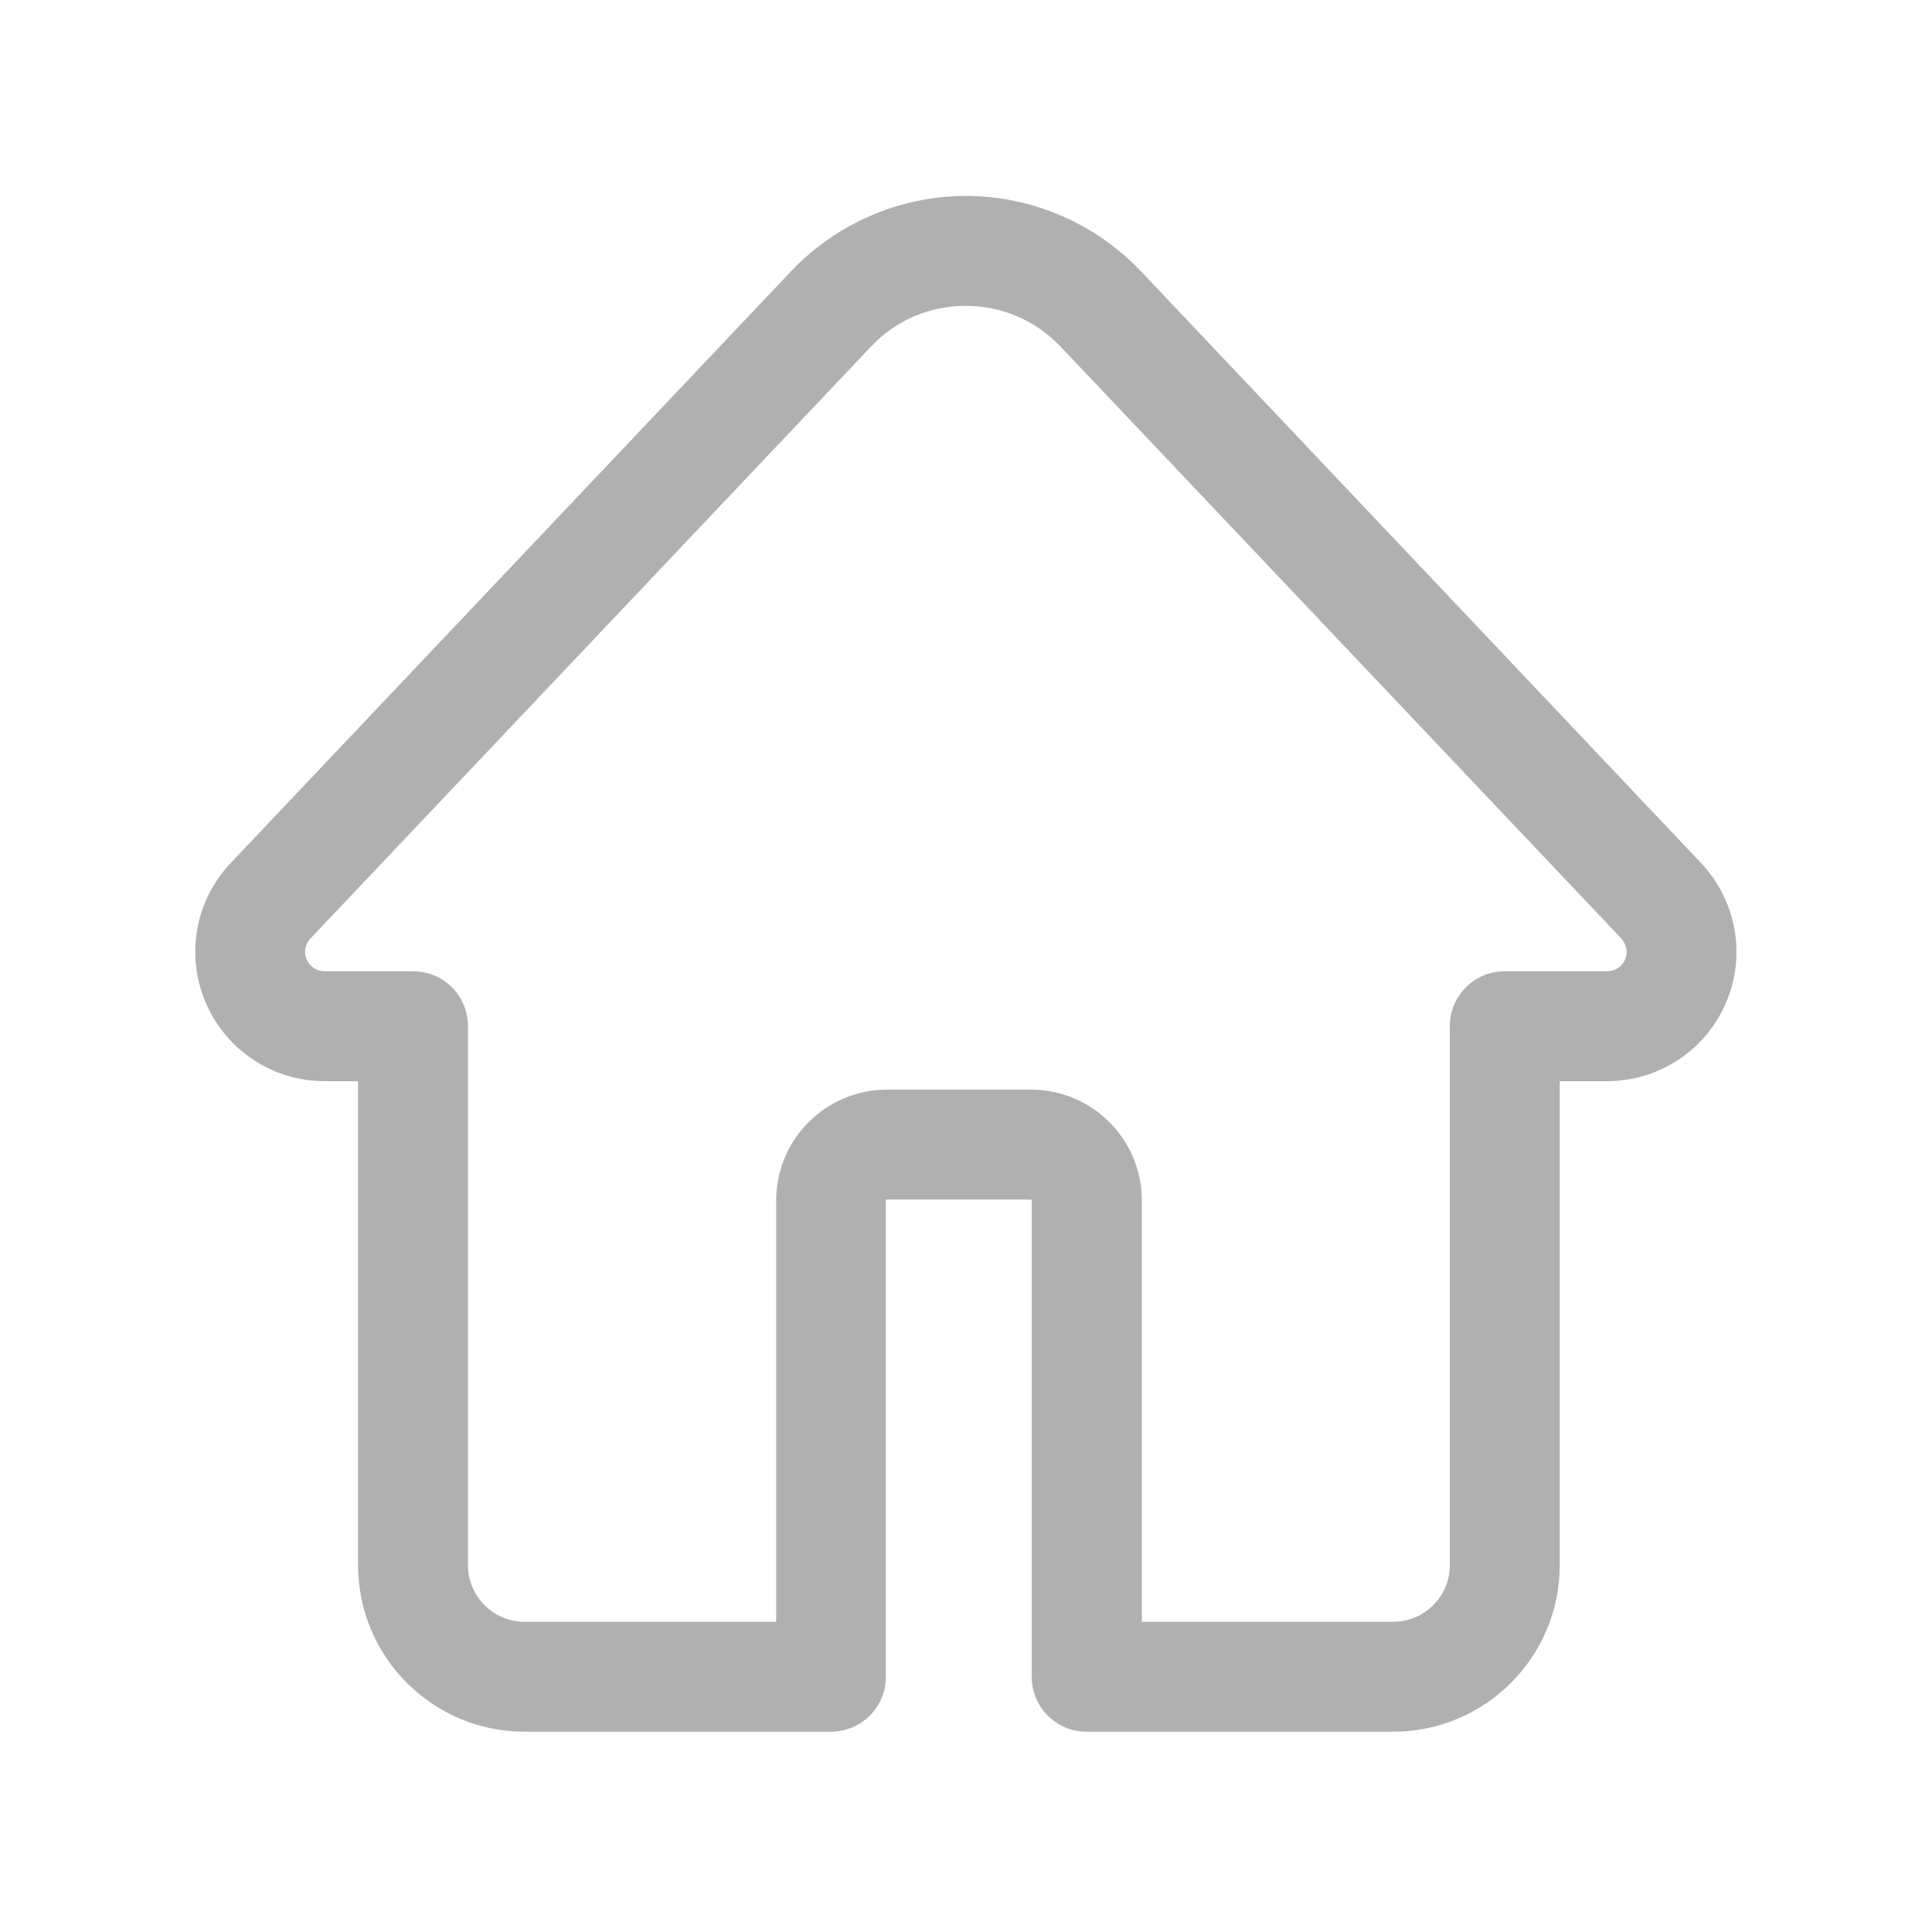
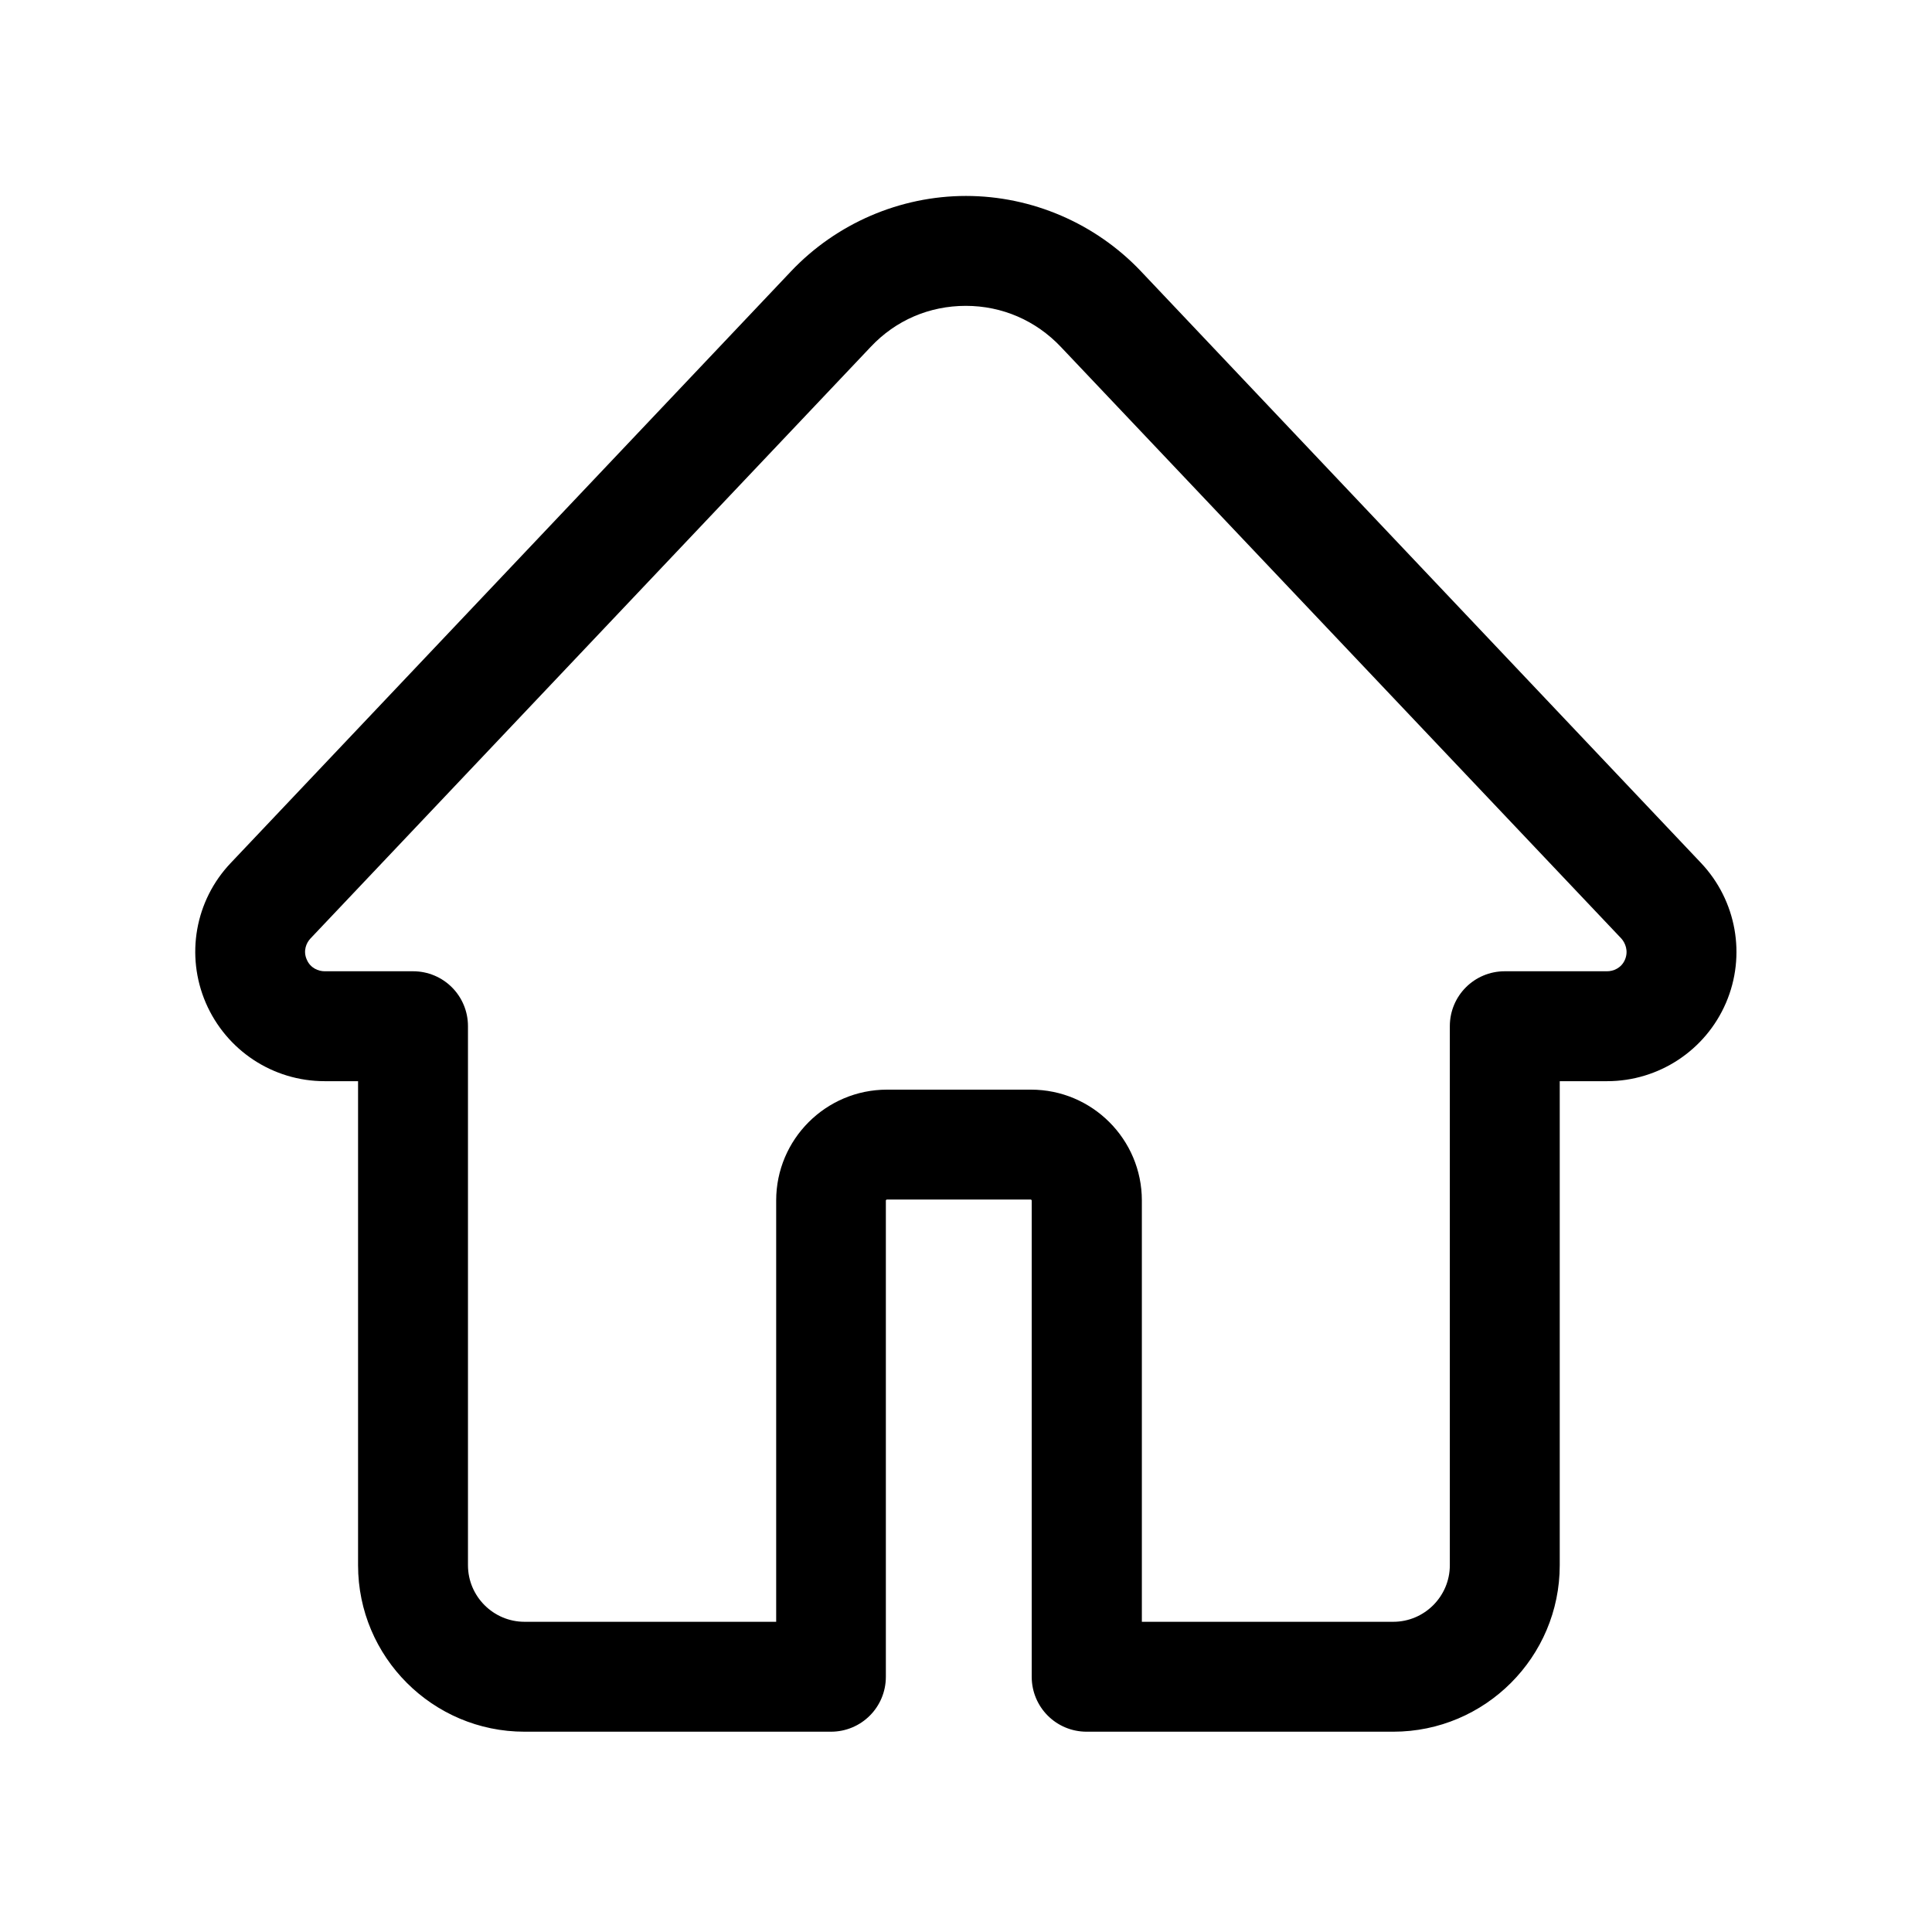
<svg xmlns="http://www.w3.org/2000/svg" viewBox="0 0 1024 1024" width="16" height="16">
-   <path d="M738.463 917.838h-162.506c-16.142 0-29.127-12.986-29.127-29.127v-252.435c0-0.122-0.242-0.485-0.485-0.485h-76.337c-0.122 0-0.485 0.242-0.485 0.485v252.435c0 16.142-12.986 29.127-29.127 29.127h-162.384c-48.667 0-88.231-39.564-88.231-88.231v-256.561h-17.718c-27.428 0-52.065-16.262-62.988-41.506-10.801-25.122-5.703-54.25 13.229-74.153l296.975-313.602c24.030-25.364 57.769-39.929 92.721-39.929s68.691 14.563 92.721 39.929l296.854 313.602c18.811 19.903 24.030 49.030 13.229 74.153s-35.559 41.506-62.988 41.506h-25.122v256.561c0 48.667-39.564 88.231-88.231 88.231zM605.085 859.583h133.378c16.506 0 29.977-13.471 29.977-29.977v-285.689c0-16.142 12.986-29.127 29.127-29.127h54.25c3.155 0 7.524-1.578 9.467-6.19s0.122-8.86-1.942-11.165l-297.097-313.602c-13.229-13.957-31.069-21.724-50.366-21.724s-37.137 7.646-50.366 21.724l-296.975 313.602c-2.185 2.306-4.005 6.554-1.942 11.165 1.942 4.611 6.311 6.19 9.467 6.19h46.846c16.142 0 29.127 12.986 29.127 29.127v285.689c0 16.506 13.471 29.977 29.977 29.977h133.378v-223.308c0-32.404 26.336-58.74 58.74-58.74h76.337c32.404 0 58.74 26.336 58.74 58.74v223.308z" fill="#B0B0B0" />
+   <path d="M738.463 917.838h-162.506c-16.142 0-29.127-12.986-29.127-29.127v-252.435c0-0.122-0.242-0.485-0.485-0.485h-76.337c-0.122 0-0.485 0.242-0.485 0.485v252.435c0 16.142-12.986 29.127-29.127 29.127h-162.384c-48.667 0-88.231-39.564-88.231-88.231v-256.561h-17.718c-27.428 0-52.065-16.262-62.988-41.506-10.801-25.122-5.703-54.25 13.229-74.153l296.975-313.602c24.030-25.364 57.769-39.929 92.721-39.929s68.691 14.563 92.721 39.929l296.854 313.602c18.811 19.903 24.030 49.030 13.229 74.153s-35.559 41.506-62.988 41.506h-25.122v256.561c0 48.667-39.564 88.231-88.231 88.231zM605.085 859.583h133.378c16.506 0 29.977-13.471 29.977-29.977v-285.689c0-16.142 12.986-29.127 29.127-29.127h54.25c3.155 0 7.524-1.578 9.467-6.19s0.122-8.86-1.942-11.165l-297.097-313.602c-13.229-13.957-31.069-21.724-50.366-21.724s-37.137 7.646-50.366 21.724l-296.975 313.602c-2.185 2.306-4.005 6.554-1.942 11.165 1.942 4.611 6.311 6.19 9.467 6.19h46.846c16.142 0 29.127 12.986 29.127 29.127v285.689c0 16.506 13.471 29.977 29.977 29.977h133.378v-223.308c0-32.404 26.336-58.74 58.74-58.74h76.337c32.404 0 58.74 26.336 58.74 58.74v223.308z" fill="#000000" />
</svg>
